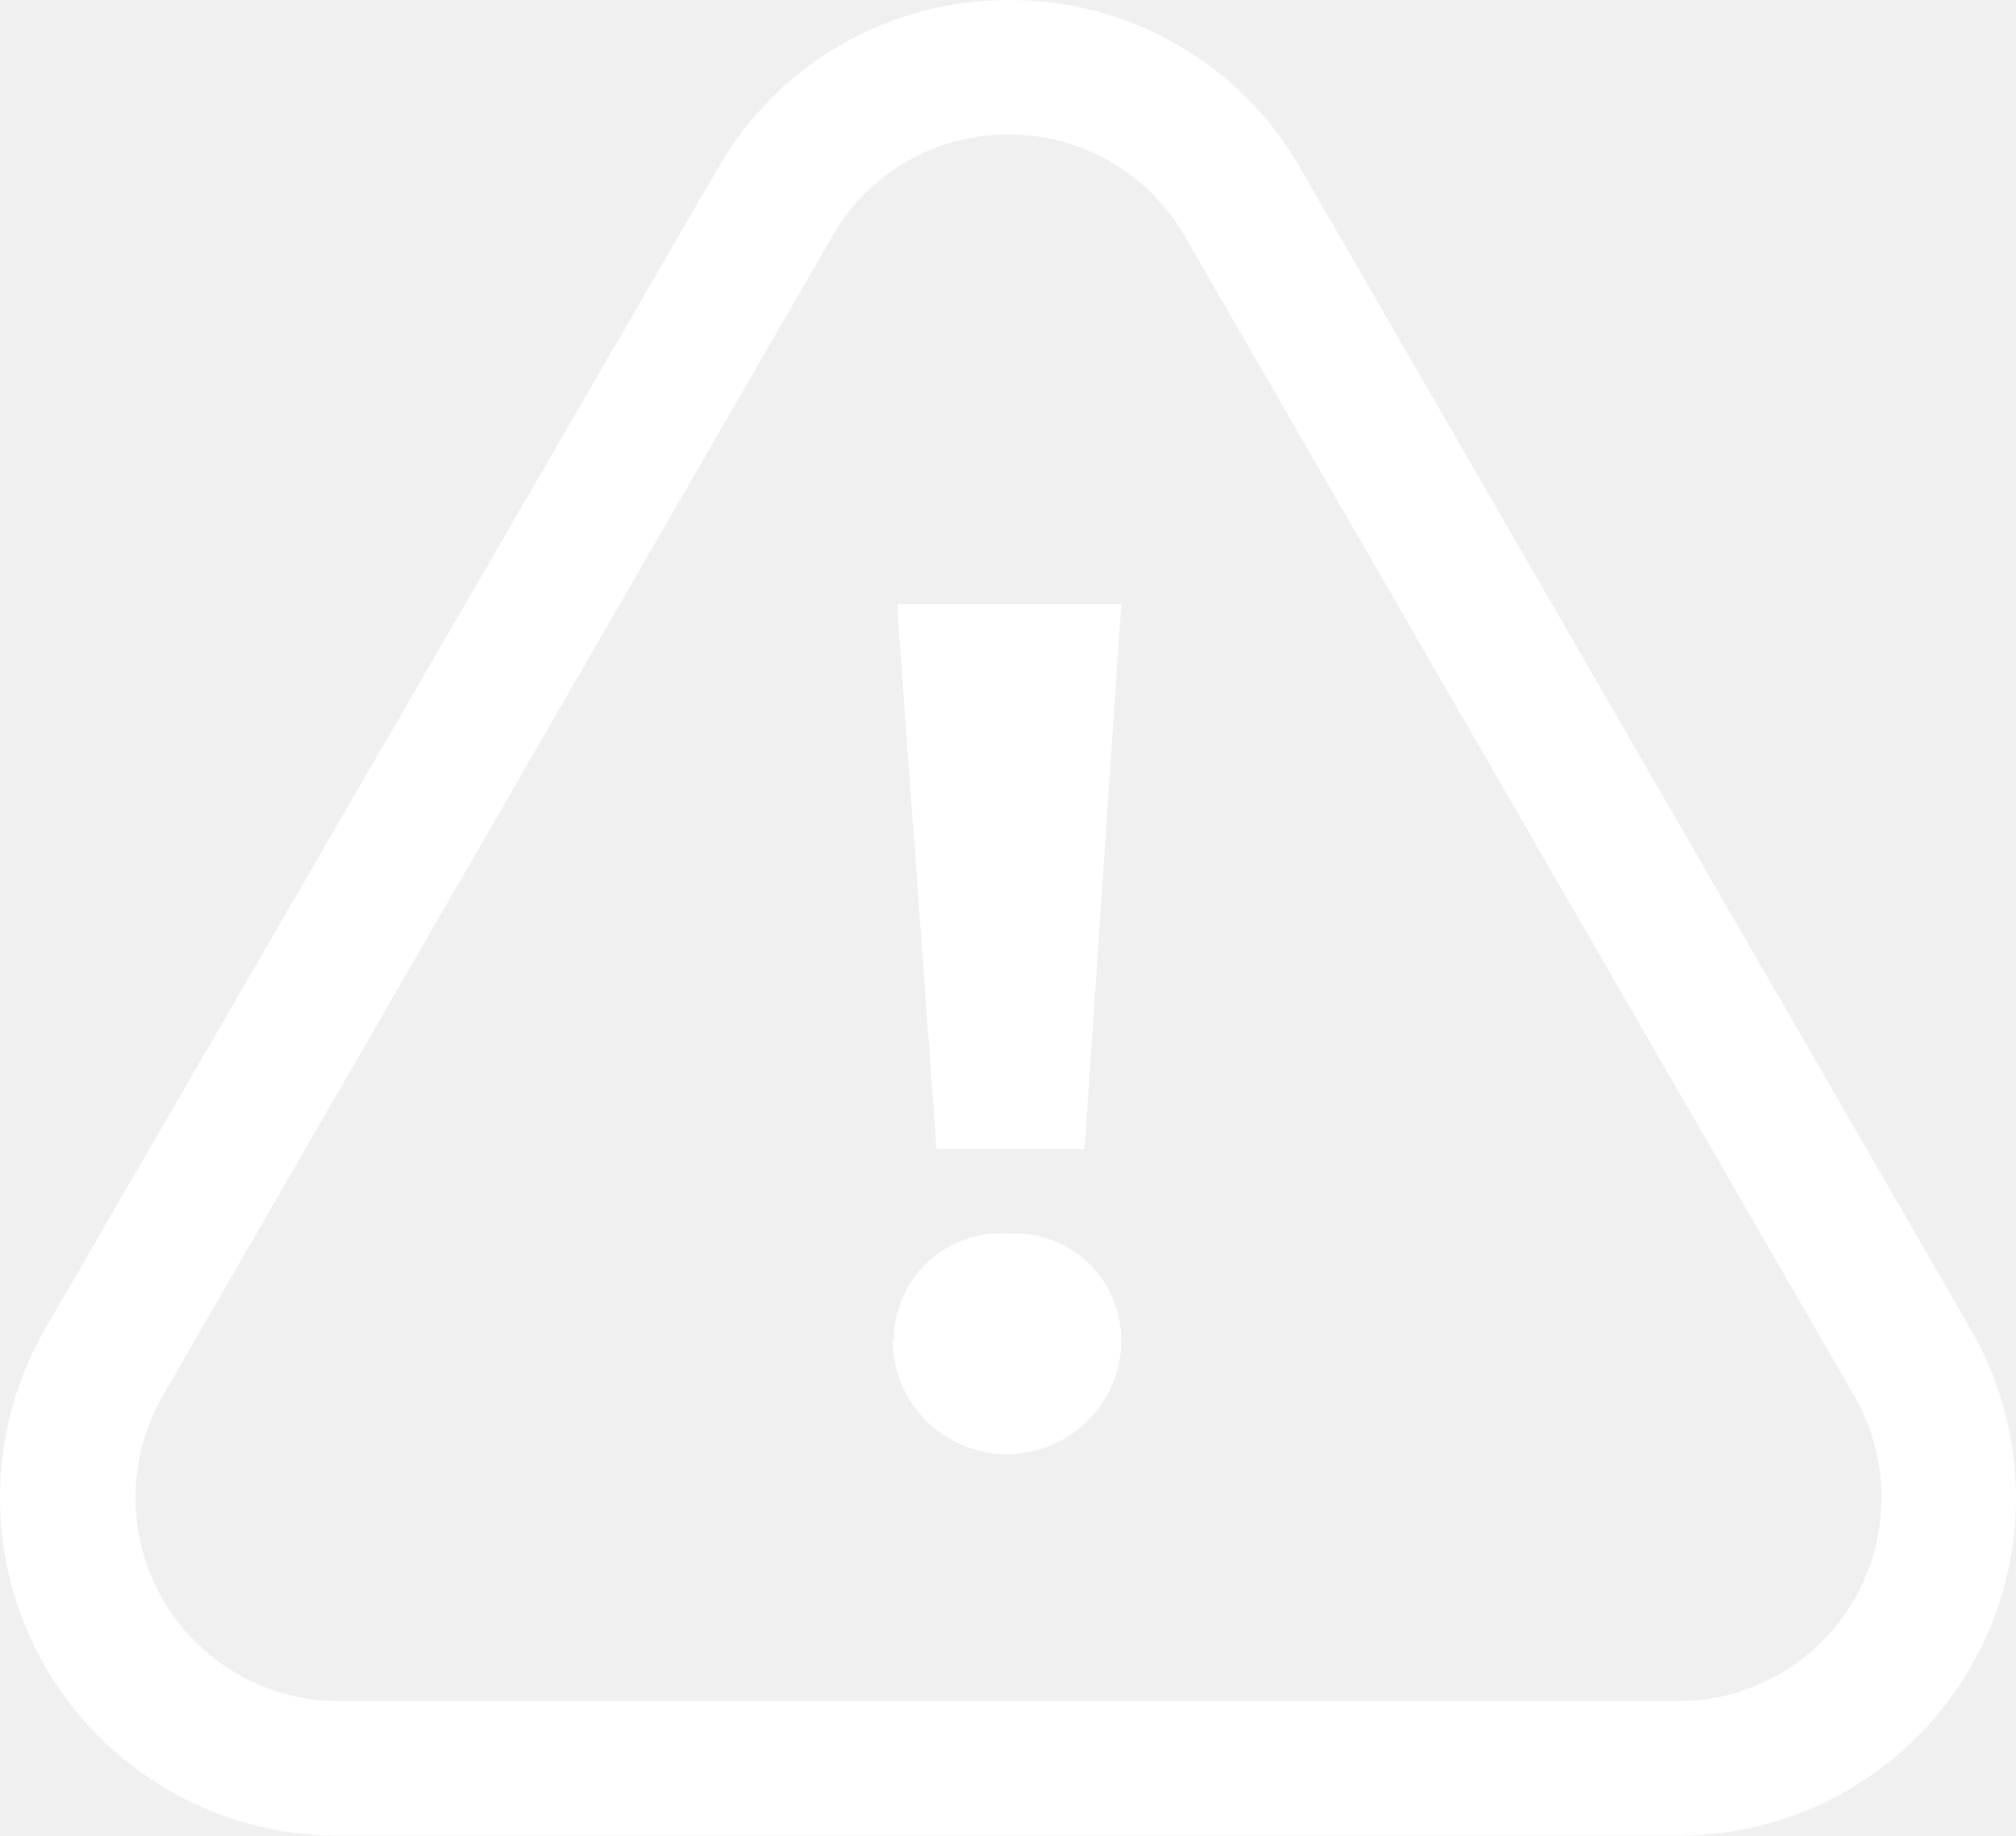
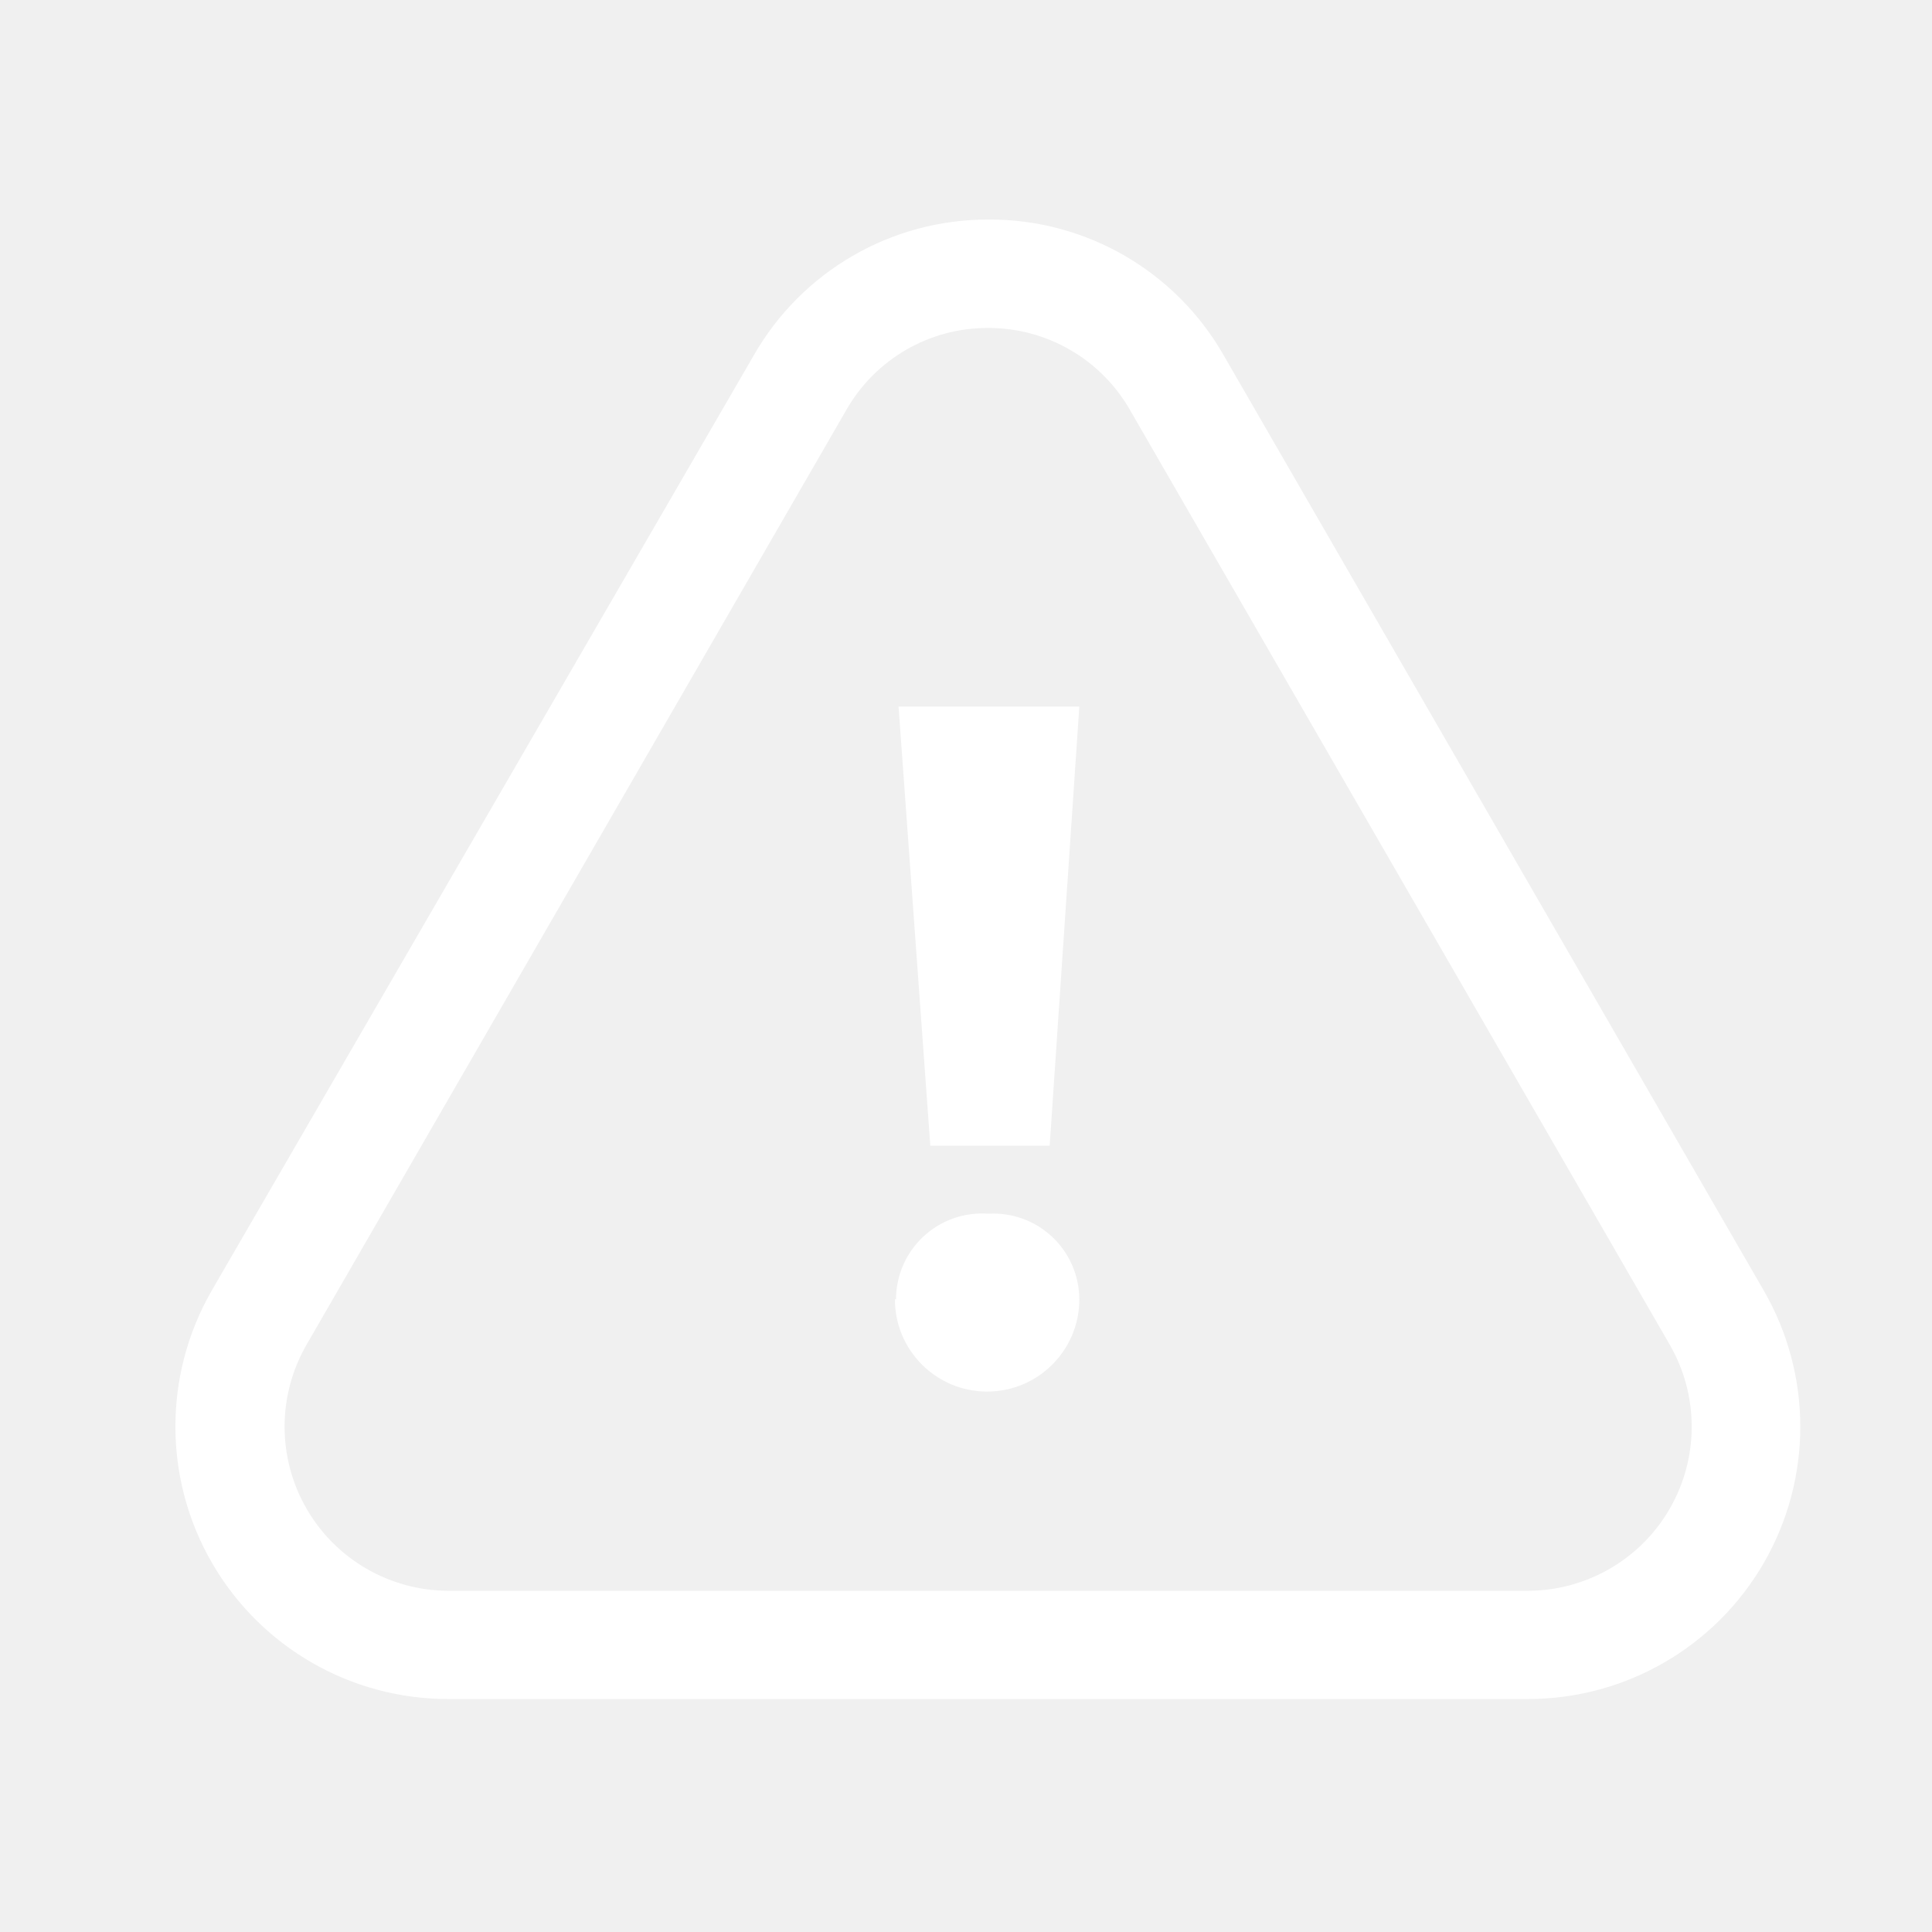
- <svg xmlns="http://www.w3.org/2000/svg" width="37.269" height="33.94" viewBox="0 0 37.269 33.94">
-   <defs>
-     <style>.a{fill:#fff;}</style>
-   </defs>
-   <g transform="translate(0.004 0)">
-     <g transform="translate(-0.004 0)">
-       <path class="a" d="M31.029,33.94H6.25A6.251,6.251,0,0,1,.828,24.572L13.263,3.117A6.184,6.184,0,0,1,18.635,0h0a6.176,6.176,0,0,1,5.405,3.117L36.426,24.572a6.242,6.242,0,0,1-5.4,9.368ZM15.386,4.361,3,25.816a3.764,3.764,0,0,0,3.25,5.637H31.029a3.764,3.764,0,0,0,3.25-5.637L21.894,4.361a3.739,3.739,0,0,0-3.258-1.874h0a3.731,3.731,0,0,0-3.25,1.874Z" transform="translate(0.004 0)" />
-       <path class="a" d="M19.925,27.076a1.973,1.973,0,0,1,2.114-1.965,1.973,1.973,0,0,1,2.089,1.965,2.114,2.114,0,1,1-4.228,0Zm.058-13.6h4.145l-.68,10.073H20.712Z" transform="translate(-3.399 -2.305)" />
+ <svg xmlns="http://www.w3.org/2000/svg" width="44" height="44" viewBox="0 0 44 44">
+   <g id="Group_249" data-name="Group 249" transform="translate(-4603 -4266)">
+     <rect id="Rectangle_130" data-name="Rectangle 130" width="44" height="44" transform="translate(4603 4266)" fill="none" />
+     <g id="order-issues" transform="translate(4607.004 4271)">
+       <g id="Group_239" data-name="Group 239" transform="translate(-0.005 0)">
+         <path id="Path_210" data-name="Path 210" d="M30.8,33.694H6.2a6.206,6.206,0,0,1-5.383-9.3l12.345-21.3A6.139,6.139,0,0,1,18.5,0h0a6.131,6.131,0,0,1,5.366,3.094l12.3,21.3a6.2,6.2,0,0,1-5.361,9.3ZM15.275,4.329l-12.3,21.3a3.737,3.737,0,0,0,3.226,5.6H30.8a3.737,3.737,0,0,0,3.226-5.6l-12.3-21.3A3.712,3.712,0,0,0,18.5,2.469h0A3.7,3.7,0,0,0,15.275,4.329Z" transform="translate(0.005 0)" fill="#fff" />
+         <path id="Path_211" data-name="Path 211" d="M19.925,26.978a1.959,1.959,0,0,1,2.1-1.951A1.959,1.959,0,0,1,24.1,26.978a2.1,2.1,0,1,1-4.2,0Zm.058-13.5H24.1l-.675,10H20.706Z" transform="translate(-3.518 -2.386)" fill="#fff" />
+       </g>
    </g>
  </g>
</svg>
